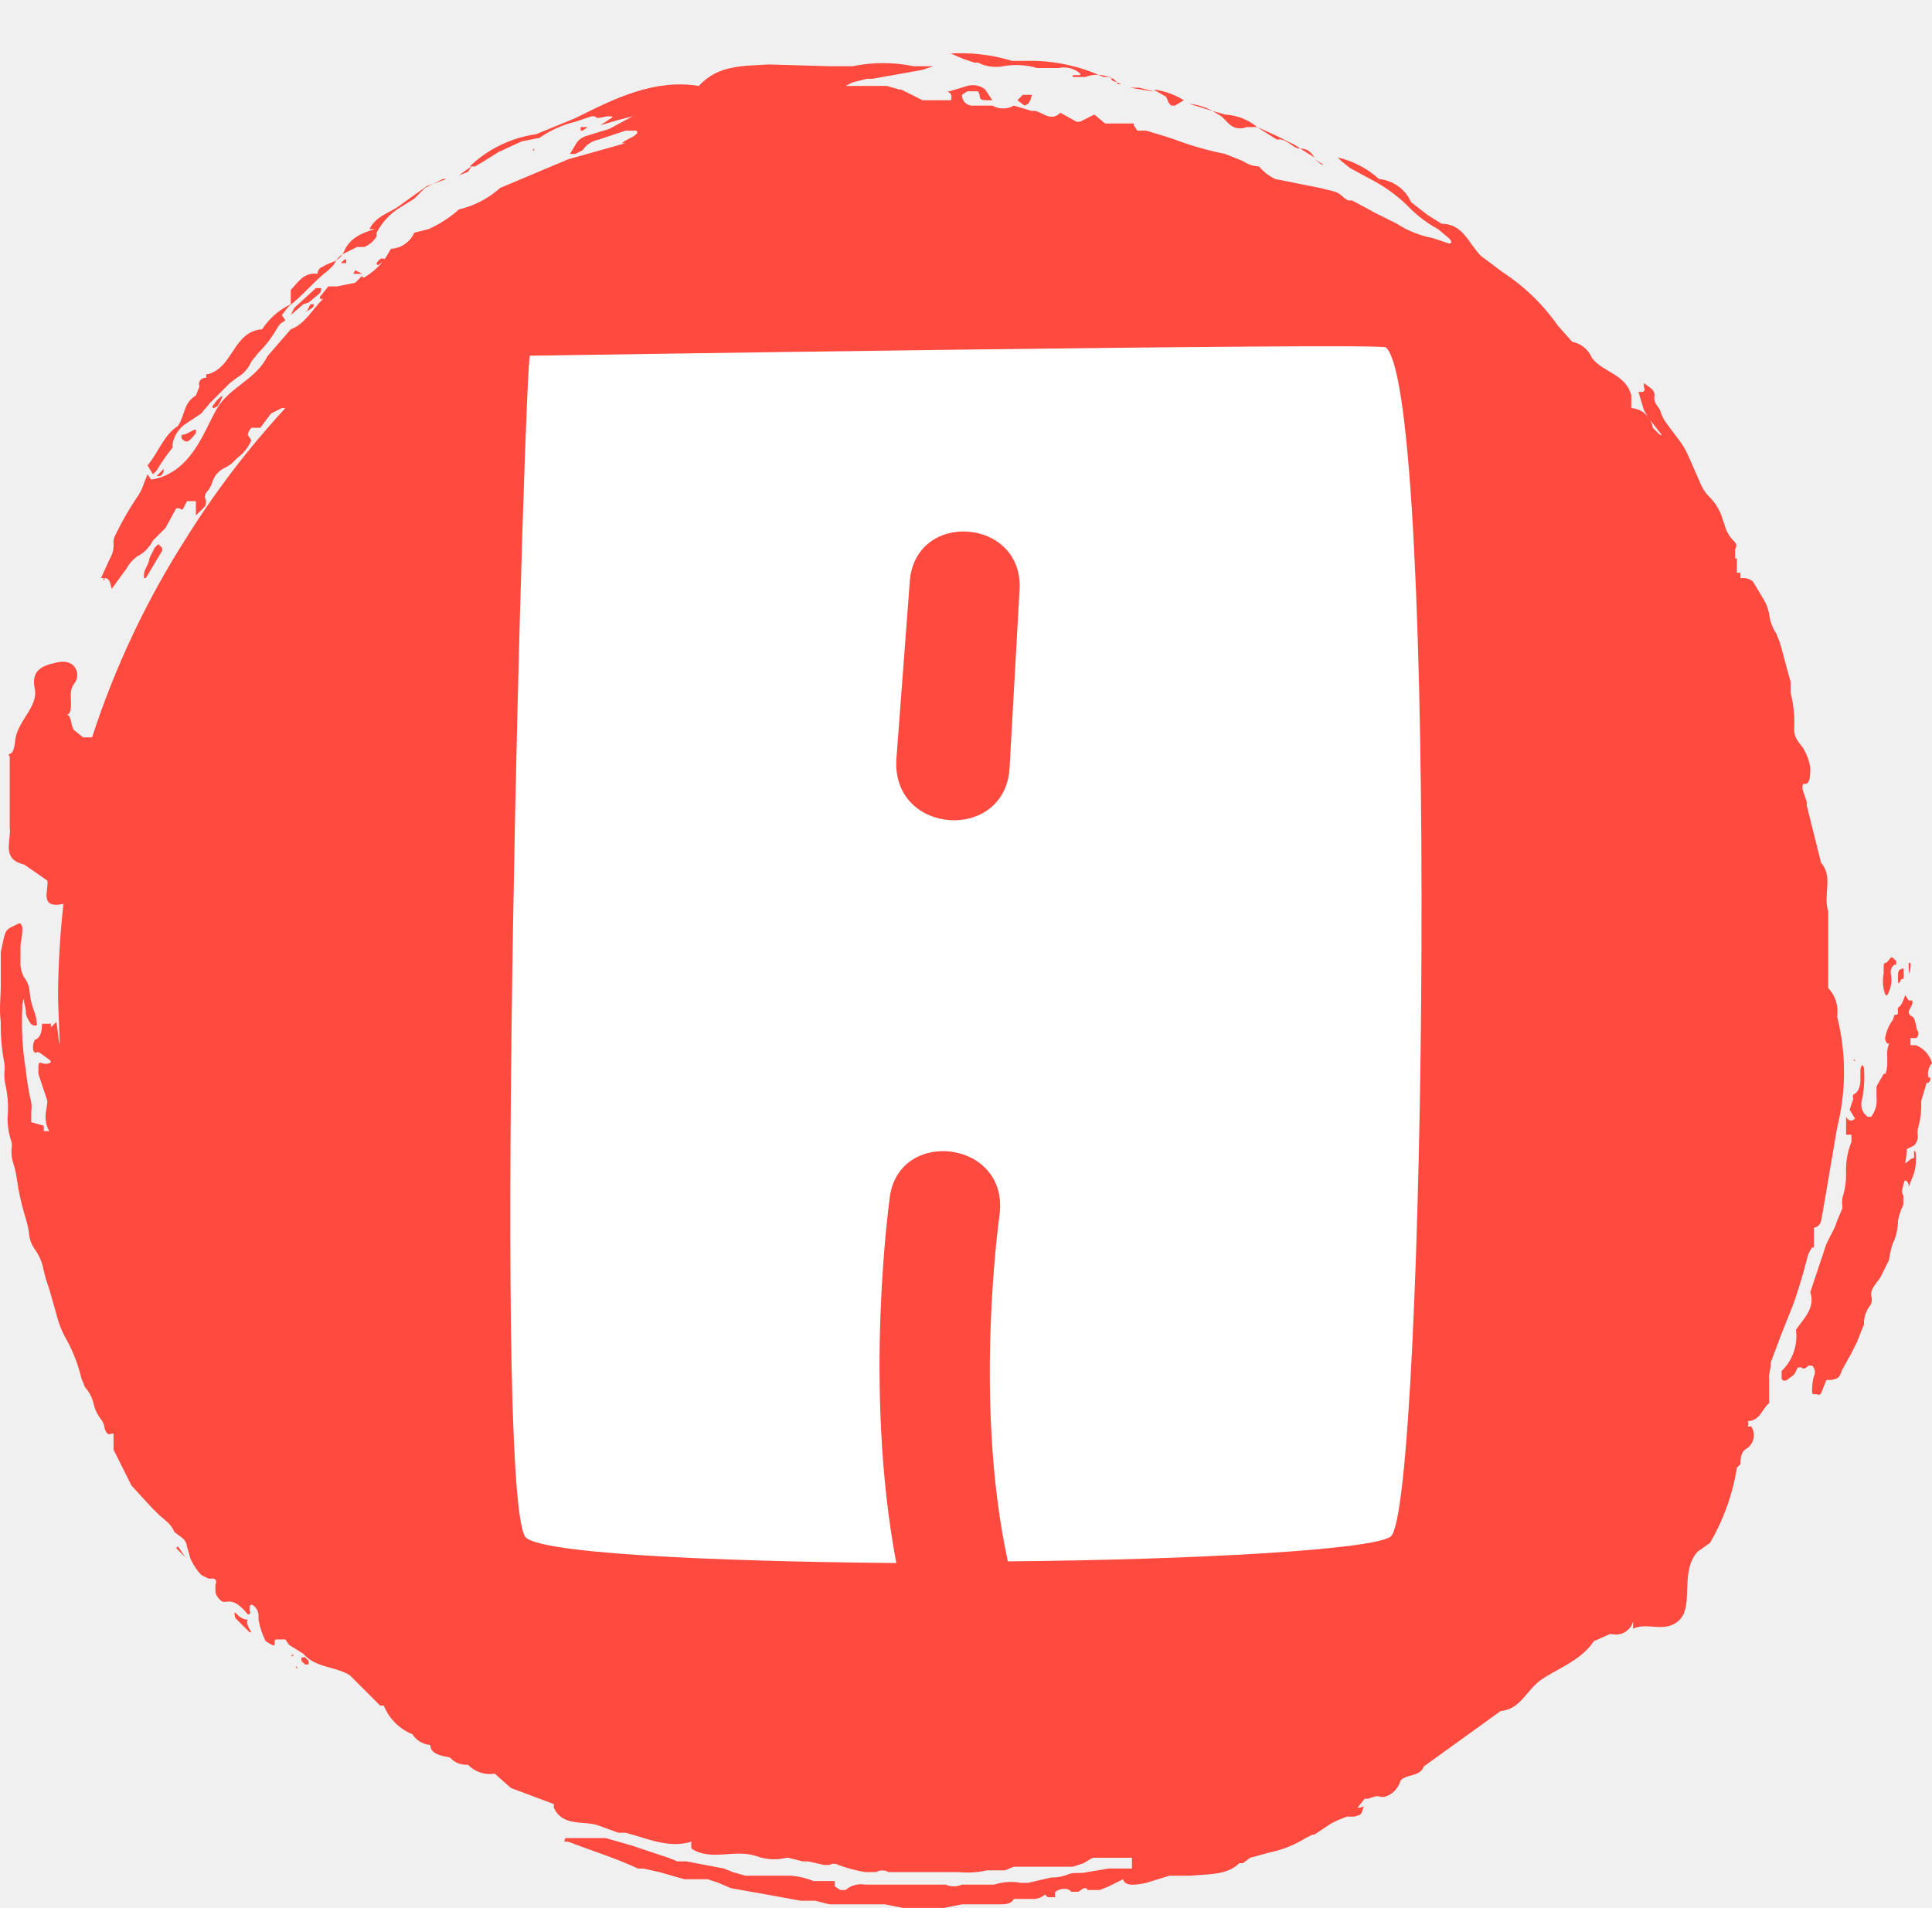
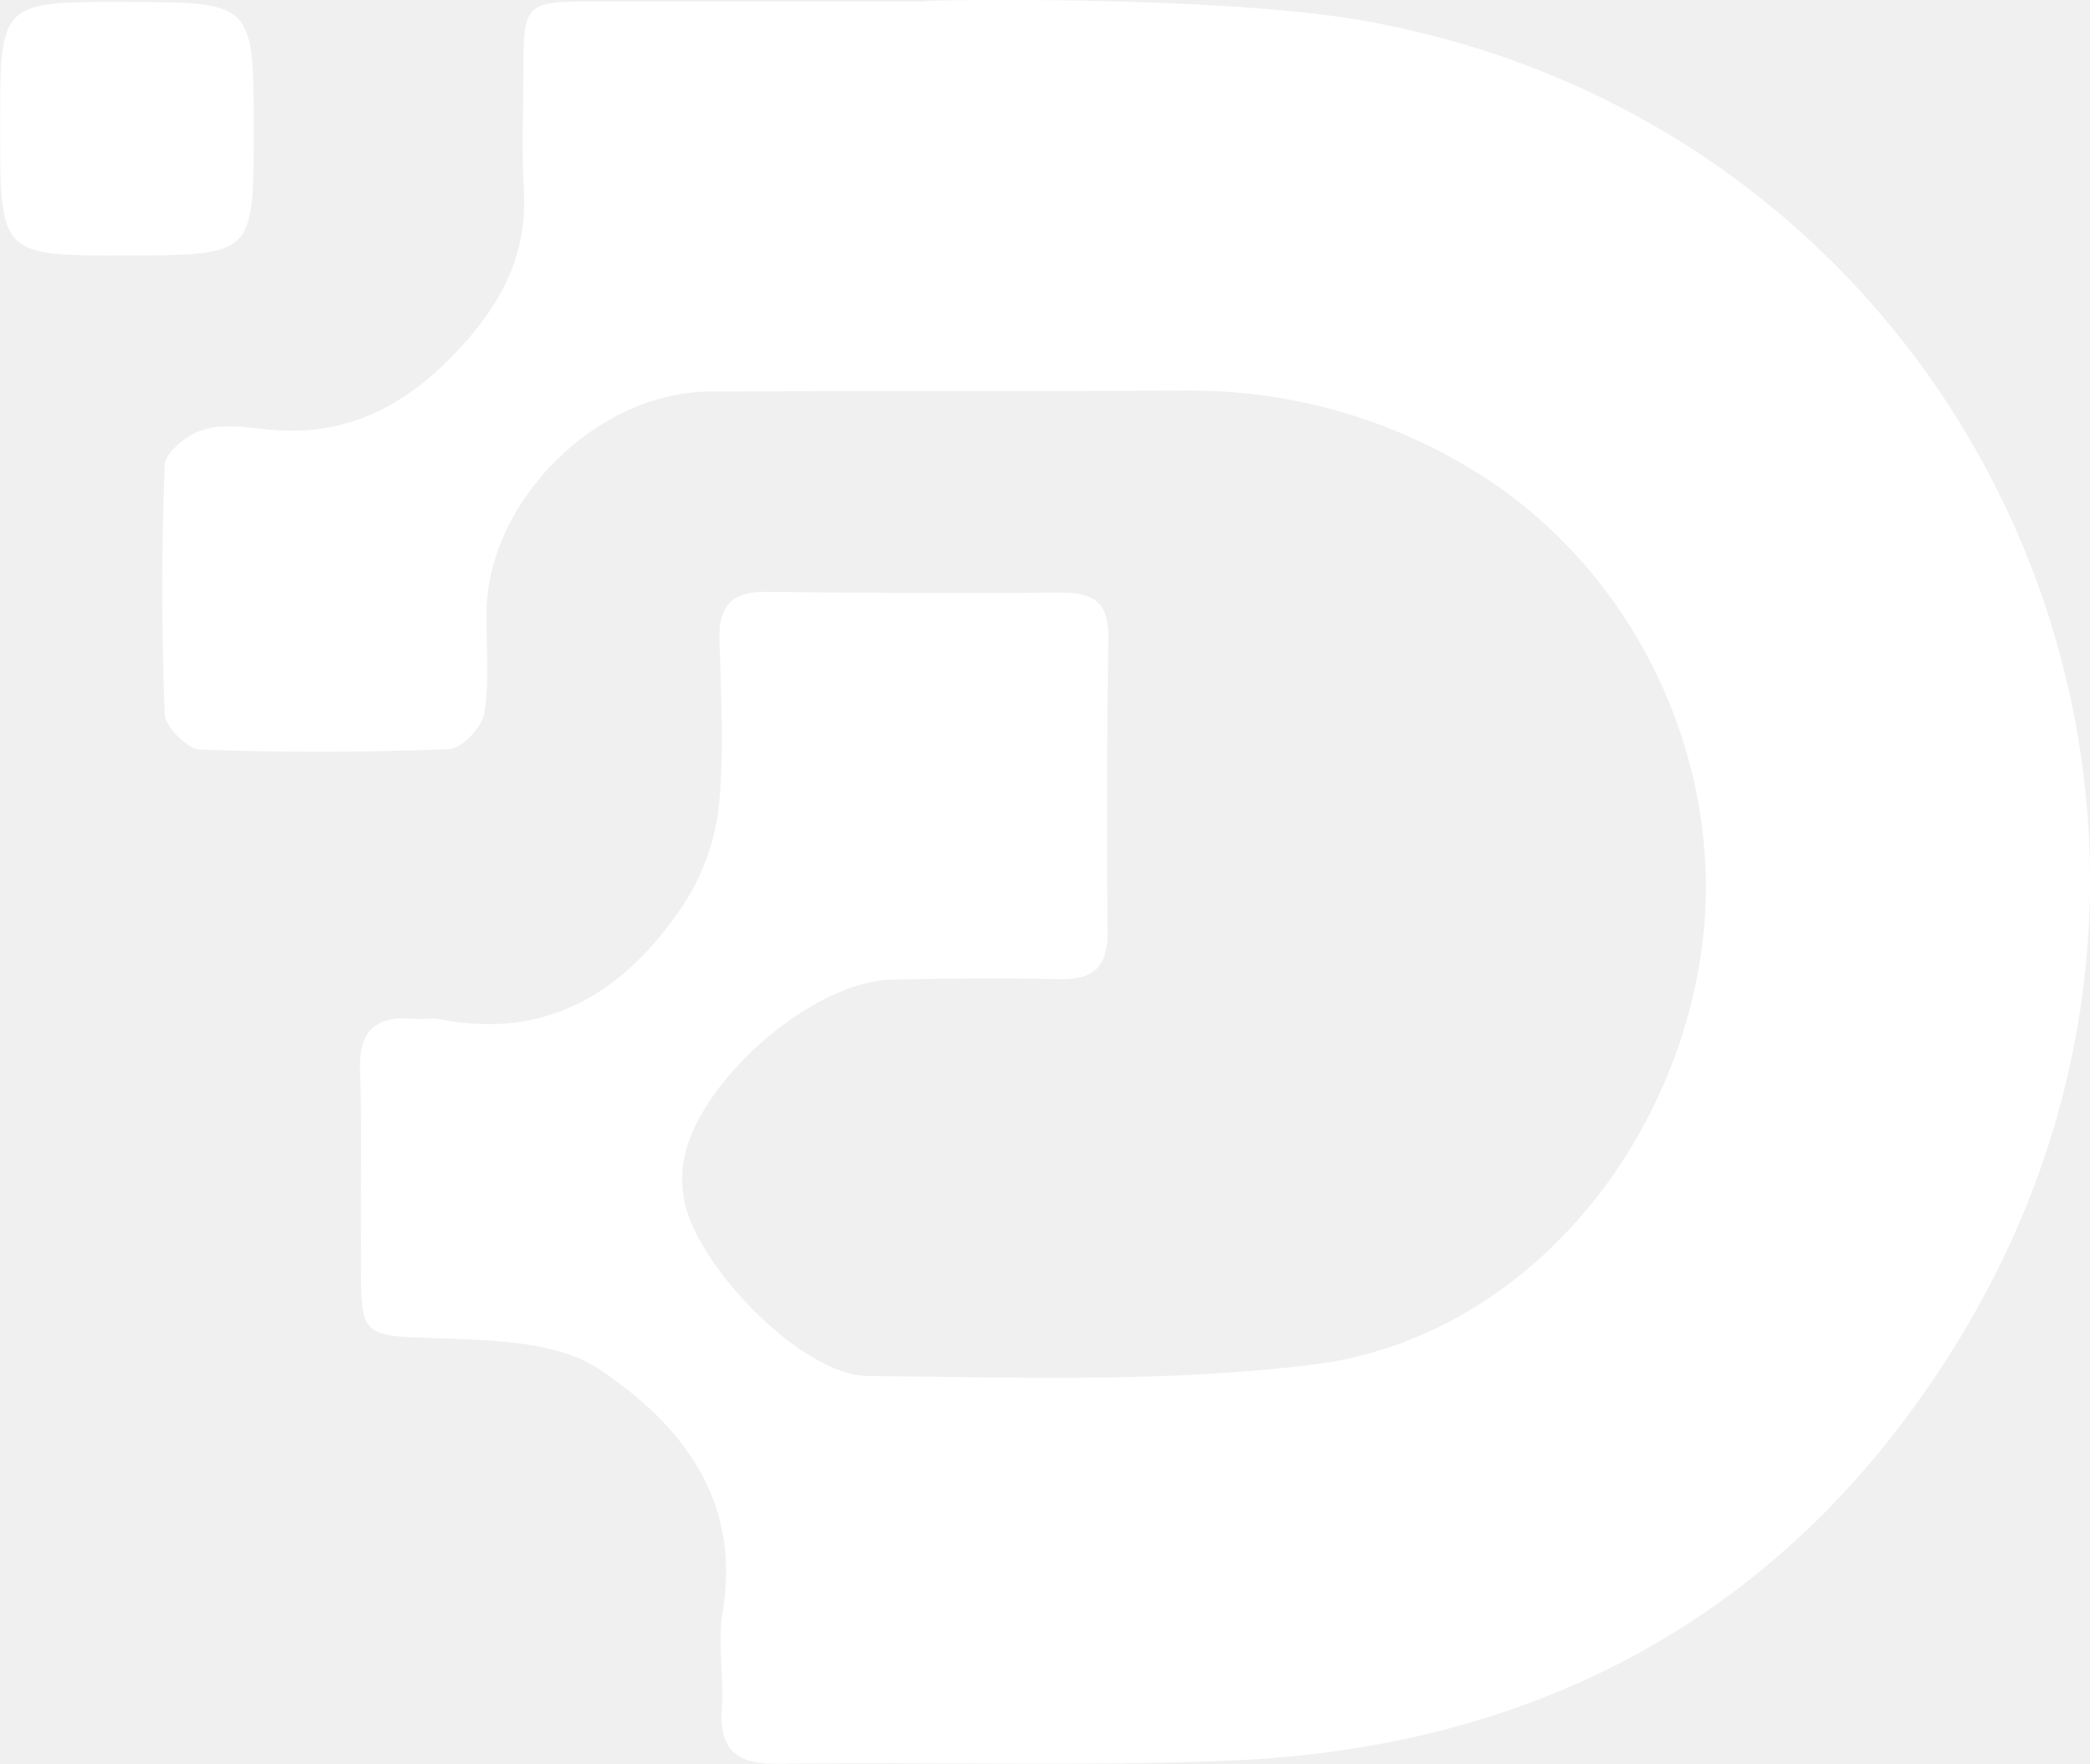
- <svg xmlns="http://www.w3.org/2000/svg" width="308.761" height="304.916" viewBox="0 0 106.008 104.687" class="css-1j8o68f" version="1.1" id="svg23">
-   <defs id="SvgjsDefs2684" />
-   <g id="SvgjsG2685" featurekey="rootContainer" transform="matrix(0.9820593,0,0,0.9820593,-0.05456052,0)" fill="#ff4a3f">
-     <g id="g17">
-       <path d="M19.8 15.3h.5l-.4-.2zm.5.1zm.8-.7c0 .1 0 .1.1.1l.4-.3c-.2-.1-.3-.1-.5.2zm.4-.2zm-4.1 2.3zm-.2.6l.3-.2c.1-.1.1-.2.1-.2h-.2l-.2.4c-.1-.1-.1 0 0 0zm2.2-2.9h-.1l-.2.2h.3zm-2.1 2.4l.6-.5c.1-.1.1-.2.1-.3h-.3l-1.2 1.1-.2.4.7-.6zm-1.1.8z" id="path3" />
-       <path d="M9.7 25v-.2a1.7 1.7 0 0 1 .7-1.1l.9-.6.5-.6.7-.7.4-.4.4-.3a1.9 1.9 0 0 0 .8-.9l.4-.5a5.9 5.9 0 0 0 1-1.3l.2-.3.3-.2-.2-.3.4-.5c.8-.6 1.4-1.4 2.2-2l.3-.3a1.4 1.4 0 0 1 .5-.6l.8-.4h.4a1.4 1.4 0 0 0 .7-.6V13a3.5 3.5 0 0 1 1.3-1.4l.8-.5.2-.2.4-.4 1-.5h.2l-1.1.4-1.4 1c-.6.5-1.4.6-1.8 1.4h.3c-.7.2-1.4.5-1.7 1.2s-.8.6-1.2.9a.4.4 0 0 0-.3.4c-.8-.1-1.1.5-1.5.9v.8a3.9 3.9 0 0 0-1.6 1.4c-1.6.1-1.6 2.1-3 2.5h-.1a.2.2 0 0 0 0 .2c-.3 0-.5.2-.4.5l-.2.5c-.7.4-.6 1.1-1 1.7-.8.5-1.1 1.5-1.7 2.2l.3.5.2-.2a11.6 11.6 0 0 1 .9-1.3zM53.9 3.3l.6.2h.2a2.2 2.2 0 0 0 1.4.2 4.1 4.1 0 0 1 1.9.1h1.2a1.4 1.4 0 0 1 1.2.3.1.1 0 0 1 0 .1H60a.1.1 0 0 0 0 .1h.7a1.8 1.8 0 0 1 1.3 0c.2 0 .1.1.2.2l.5.2h-.2c-.2-.4-.5-.4-.8-.4a9.7 9.7 0 0 0-4.3-.9h-.8A9.8 9.8 0 0 0 53 3h.2zm7.3 3.1zM50.3 4.7zm10.9 1.7h.2-.2zM19 14.7zm32.1-10zm17.6 2.2a.9.9 0 0 0 1 .2h.6a3.1 3.1 0 0 0-1.8-.7l-.7-.2.5.3zm-3.4-1.3c0 .1.1.2.2.3h.2l.5-.3a4.2 4.2 0 0 0-1.7-.6l.7.4zm7.4 2.7l.8.5c-.2-.3-.4-.5-.8-.5z" id="path5" />
-       <path d="M99 76.1l.6-1.6.6-1.5c.2-.5.6-1.8.8-2.6a1.7 1.7 0 0 1 .3-.7h.1v-1.1c.5-.1.4-.6.5-.9l.8-4.7a12.7 12.7 0 0 0 0-6.2 1.9 1.9 0 0 0-.5-1.6v-4.3c-.3-.9.3-1.9-.4-2.7L101 45a.4.4 0 0 0 0-.2l-.2-.6a.5.5 0 0 1 0-.4h.1c.3 0 .3-.5.3-.9a3 3 0 0 0-.4-1.1l-.3-.4a1.1 1.1 0 0 1-.2-.7 6.7 6.7 0 0 0-.2-2v-.6c-.2-.7-.4-1.5-.6-2.2l-.2-.5a2.5 2.5 0 0 1-.4-1.1 2.5 2.5 0 0 0-.3-.8l-.6-1a.8.8 0 0 0-.6-.2h-.1V32h-.2v-.8H97V31a.4.4 0 0 0 0-.1v-.2c.1-.2.1-.3-.1-.5a1.8 1.8 0 0 1-.4-.6l-.2-.6a2.9 2.9 0 0 0-.7-1.2 2.2 2.2 0 0 1-.5-.7l-.7-1.6a4.3 4.3 0 0 0-.6-1l-.6-.8a2.4 2.4 0 0 1-.4-.8l-.2-.3a.6.6 0 0 1-.1-.5.5.5 0 0 0-.2-.4l-.4-.3v.2c.1.2 0 .3-.1.3h-.2l.3 1 .3.5.7.9h-.1l-.2-.2-.2-.2a1.3 1.3 0 0 0-1.2-1.1v-.7c-.3-1.2-1.6-1.3-2.2-2.1a1.5 1.5 0 0 0-1.1-.9l-.8-.9a11.3 11.3 0 0 0-3.1-3l-.8-.6-.4-.3c-.7-.7-1-1.8-2.2-1.8l-.8-.5-.9-.7a2.2 2.2 0 0 0-1.8-1.3 5.1 5.1 0 0 0-2.3-1.2l.2.2.5.4 1.3.7a8.5 8.5 0 0 1 2.1 1.6 6.8 6.8 0 0 0 1.5 1.1l.6.5c.1.1.2.2.1.3H81l-.9-.3a5.6 5.6 0 0 1-2-.8l-1.2-.6-1.3-.7h-.2c-.3-.1-.4-.4-.8-.5l-.8-.2-2.5-.5a2.6 2.6 0 0 1-.9-.7 1.7 1.7 0 0 1-.9-.3l-1-.4a18.1 18.1 0 0 1-2.8-.8l-.6-.2-1-.3h-.5l-.2-.3v-.1h-1.6l-.6-.5-.4.2-.4.2h-.2l-.9-.5c-.6.6-1.1-.2-1.6-.1l-1-.3a1.2 1.2 0 0 1-1.2 0h-1.2a.6.6 0 0 1-.5-.6l.3-.2h.6a.7.7 0 0 1 .1.3c0 .2.2.2.5.2h.2l-.4-.6a1.1 1.1 0 0 0-1-.2l-1 .3H53c.3.2.2.3.2.5h-1.6l-.4-.2-.8-.4h-.1l-.7-.2h-2.3l.4-.2.8-.2h.3l1.7-.3 1.1-.2.6-.2h-1.1a8.4 8.4 0 0 0-3.4 0h-1.3L43 3.6c-1.4.1-2.8 0-3.9 1.2-2.5-.4-4.7.7-6.9 1.8l-2.2.9a6.7 6.7 0 0 0-3.7 1.8h.3l.5-.3.8-.5 1.3-.6 1-.2a6 6 0 0 1 2-.9l.9-.3h.2c.1.2.5 0 .7 0h.2c.1 0 .1.1 0 .1l-.6.4 1-.3.8-.2-1.3.7-1.3.4a1 1 0 0 0-.6.5l-.3.5h.3l.4-.2a1.4 1.4 0 0 1 .9-.6l1.5-.5h.5a.1.1 0 0 1 .1.2c-.2.2-.6.3-.8.5h.2l-3.2.9-3.8 1.6a5.2 5.2 0 0 1-2.3 1.2 6.6 6.6 0 0 1-1.7 1.1l-.8.2a1.5 1.5 0 0 1-1.3.9l-.3.5a3.7 3.7 0 0 1-1.2 1.1h-.1v-.1l-.2.2-.2.2-1 .2h-.5l-.4.5c-.1.1-.1.2 0 .2h.1c-.6.6-1 1.4-1.8 1.7L15 19.9c-.6 1.2-1.8 1.6-2.6 2.6s-1.4 3.9-3.9 4.3l-.2-.3-.2.5a2.7 2.7 0 0 1-.4.8 16.9 16.9 0 0 0-1.2 2.1.8.8 0 0 0-.1.5 1.4 1.4 0 0 1-.2.8l-.5 1.1h.2c.3 0 .3.3.4.6l.8-1.1a2.2 2.2 0 0 1 .6-.7 2 2 0 0 0 .9-.9l.3-.3.4-.4.6-1.1h.2c.1.1.1.1.2 0l.2-.4h.5v.8l.5-.5a.5.5 0 0 0 0-.5.4.4 0 0 1 .1-.3 1.5 1.5 0 0 0 .3-.5 1.3 1.3 0 0 1 .8-.9l.3-.2.3-.3a2.4 2.4 0 0 0 .8-1l-.2-.3c0-.1.1-.3.2-.4h.5l.6-.8.6-.3h.2a48.8 48.8 0 0 0-5.5 7.2h-.1.1a48.4 48.4 0 0 0-5.3 11.2h-.5l-.5-.4c-.2-.2-.1-.7-.4-.9h.1c.3-.5-.1-1.2.3-1.7s.1-1.4-.9-1.2-1.5.5-1.3 1.5-1 1.8-1.1 2.9-.5.5-.3.9v3.9c.1.8-.5 1.8.8 2.1l1.3.9c.1.5-.5 1.6.9 1.3a49.2 49.2 0 0 0-.3 5c0 1.1.1 2.2.1 3.3v-.4c-.1-.4-.1-.8-.2-1.3l-.3.3v-.2h-.5c0 .5-.1.8-.4.9a.9.9 0 0 0-.1.5c0 .1.1.3.2.2s.4.2.7.4-.2.3-.4.2-.2.1-.2.3v.3l.5 1.5c0 .3-.1.6-.1.9a1.7 1.7 0 0 0 .2.8h-.3v-.3l-.7-.2v-.6a1.5 1.5 0 0 0 0-.5 14.6 14.6 0 0 1-.3-1.8 16.6 16.6 0 0 1-.2-3.5.9.9 0 0 1 .1-.5v.2a2.9 2.9 0 0 1 .1.5.8.8 0 0 0 .1.4c.1.2.2.4.4.4s.1-.1.1-.2a2.1 2.1 0 0 0-.1-.5 4.2 4.2 0 0 1-.3-1.3 1.5 1.5 0 0 0-.3-.7 1.6 1.6 0 0 1-.2-.9v-.8c0-.3.1-.6.1-.9a.5.5 0 0 0-.1-.4h-.1c-.8.4-.7.2-1 1.6V55c0 .7-.1 1.4 0 2.1a10.8 10.8 0 0 0 .2 2.3 1.8 1.8 0 0 1 0 .5 3.1 3.1 0 0 0 .1.9 5.9 5.9 0 0 1 .1 1.3 3.9 3.9 0 0 0 .2 1.7 1.2 1.2 0 0 1 0 .4 2.1 2.1 0 0 0 .1.8 4.9 4.9 0 0 1 .2.9 14 14 0 0 0 .5 2.2 5 5 0 0 1 .2 1 1.7 1.7 0 0 0 .3.7 2.9 2.9 0 0 1 .5 1.2 8.5 8.5 0 0 0 .3 1l.4 1.4a5.4 5.4 0 0 0 .6 1.5 8.5 8.5 0 0 1 .8 2.1l.2.5a2.1 2.1 0 0 1 .5 1 2.1 2.1 0 0 0 .4.8 1 1 0 0 1 .2.5c.1.3.2.4.4.3h.1v.9l.5 1 .5 1 1.1 1.2.4.4c.3.3.7.5.9 1l.4.3a.7.7 0 0 1 .3.5l.2.7a3.3 3.3 0 0 0 .6.9l.4.2h.3a.2.2 0 0 1 .1.3 2.5 2.5 0 0 0 0 .5.9.9 0 0 0 .4.5h.2c.4-.1.8.2 1.2.7h.1c0-.1.1-.1 0-.2v-.2c0-.1.1-.2.2-.1a.7.7 0 0 1 .3.6v.2a4.3 4.3 0 0 0 .4 1.2c.5.3.5.3.5.1s0-.2.2-.2h.4l.2.3.8.5c.7.8 1.8.7 2.6 1.2l1.7 1.7h.2a2.9 2.9 0 0 0 1.6 1.6 1.3 1.3 0 0 0 1 .6c0 .5.6.6 1.1.7a1.2 1.2 0 0 0 .8.4h.2a1.7 1.7 0 0 0 1.5.5l.9.8 2.4.9v.2c.5 1.1 1.7.7 2.5 1l1.1.4h.4c1.2.3 2.4.9 3.7.5a.7.7 0 0 0 0 .4c1.1.7 2.4 0 3.6.4a2.9 2.9 0 0 0 1.7.1h.1l.8.2h.3l.9.2h.3a.5.5 0 0 1 .5 0 7.9 7.9 0 0 0 1.5.4h.6a.7.7 0 0 1 .7 0h3.9a5 5 0 0 0 1.6-.1h1l.5-.2H60l.6-.2.5-.3h2.2v.6H62l-1.2.2c-.4.1-.7 0-1 .1a2.4 2.4 0 0 1-1 .2l-1.3.3h-.4a3.1 3.1 0 0 0-1.5.1h-1.8a1.1 1.1 0 0 1-.9 0h-4.5a1.3 1.3 0 0 0-1.1.3H47l-.3-.2v-.3h-1.2a4.1 4.1 0 0 0-1.3-.3h-2.5l-.7-.2-.5-.2-2.1-.4h-.5l-.5-.2-2.1-.7-1.4-.4h-2.2c-.1 0-.1.1-.1.2h.2c1.3.5 2.6.9 3.9 1.5h.3l.9.2 1.4.4h1.3l.6.2.7.3 1.7.3 1.1.2 1.1.2h.8l.8.2h3.1l1 .2h2.3l1-.2H56c.4 0 .6-.1.7-.3h1a1 1 0 0 0 .8-.3c-.1.1 0 .1.1.2h.4v-.2c0-.1 0-.1.2-.2s.6-.1.7.1h.4l.3-.2c.2 0 .2 0 .2.1h.7l.5-.2.8-.4c.1.3.4.4 1.3.2l1.3-.4h1.2c.9-.1 2 0 2.7-.7h.2l.4-.3 1.1-.3a6.1 6.1 0 0 0 2-.8l.4-.2h.1l.9-.6.4-.2.5-.2h.4c.4-.1.4-.1.5-.4s0-.1-.2-.1h-.1l.4-.5h.2c.3-.1.5-.2.7-.1h.2a1.3 1.3 0 0 0 .9-.9c.3-.4 1.1-.2 1.3-.8l4.3-3.1c1.1-.1 1.4-1.1 2.2-1.7s2.3-1.1 3-2.2l.9-.4h.1a1 1 0 0 0 1.2-.7v.4c.8-.4 1.8.3 2.6-.5s0-2.7 1-3.8l.7-.5a12.1 12.1 0 0 0 1.5-4.2l.2-.2c0-.3 0-.7.4-.9a.9.9 0 0 0 .2-1.2h-.2a.3.3 0 0 0 0-.3c.7 0 .8-.7 1.2-1V77a.5.5 0 0 1 0-.2 3.8 3.8 0 0 0 .1-.7zM5.9 32.2z" id="path7" />
-       <path d="M26.4 9.3l-.3.2-.4.3.5-.2zm6.1-2h.1l.3-.2h-.4zm-2.6 1l-.1.1h.1v-.1zm-1.5 1.4zm1.3-.2zm-6.3 3.1zM9.2 26.2l-.4.4H9a.4.4 0 0 0 .2-.4zm3-3.5a2.1 2.1 0 0 0 .3-.6 1.5 1.5 0 0 0-.5.5c-.1.1-.1.2 0 .2zM11 24.2V24c-.2 0-.5.3-.8.3v.2c.3.3.4.2.8-.3zm3 66.2zM73.9 9.2h.1l-.5-.3zm-2.5-1.4c.5-.1.8.4 1.2.5h.1l-.3-.2-1-.5-1.1-.5.3.2zM52.8 3.1zm11.7 2h-.1l-1.2-.2h.5zm2 .7l1.3.4a3.3 3.3 0 0 0-1.3-.4zm-9 0a1 1 0 0 0 .2-.5h-.5l-.3.3.4.3zm9 1.6zM49.9 4.2zm2.9.7zM48.5 4zm13.8 2.1a.5.5 0 0 0 0 .1zm44.8 52.3h-.3V58h.3c.1 0 .2-.3.1-.4s-.1-.7-.3-.8a.3.3 0 0 1-.2-.3l.2-.4a.4.4 0 0 0 0-.2h-.2l-.2-.3c-.1.3-.2.6-.4.7a.5.5 0 0 0 0 .2c0 .1 0 .2-.1.2h-.1a1.1 1.1 0 0 1-.1.3 2.3 2.3 0 0 0-.4.9.4.4 0 0 0 .1.4h.1a1.7 1.7 0 0 0-.1.8v.4a1.8 1.8 0 0 1-.1.5h-.1l-.4.7v.6a1.5 1.5 0 0 1-.3 1.1h-.2l-.2-.2a.9.9 0 0 1-.1-.8 6.5 6.5 0 0 0 .1-1.7c0-.1-.1-.2-.1-.2a.5.5 0 0 0-.1.3v.6c0 .2-.1.6-.3.7s-.1.2-.1.3l-.2.6.3.5c-.2.2-.4.1-.5-.1v1h.3v.4a4.2 4.2 0 0 0-.3 1.4 3.3 3.3 0 0 0 0 .4 4 4 0 0 1-.2 1.3 2 2 0 0 0 0 .6l-.3.7a3.2 3.2 0 0 1-.3.7l-.3.6-.9 2.7c.3.9-.4 1.5-.8 2.1a2.7 2.7 0 0 1-.8 2.3v.4c0 .1.1.2.3.1l.4-.3.2-.4h.2c.1.1.2.1.4-.1h.2a.5.5 0 0 1 .1.6 2.9 2.9 0 0 0-.1.8c0 .1 0 .2.1.2h.2c.1.1.2 0 .3-.3l.2-.5h.3c.4-.1.4-.1.6-.6l.5-.9.3-.6.4-1a1.6 1.6 0 0 1 .3-1 .6.6 0 0 0 .1-.6c0-.2 0-.3.2-.6l.3-.4.5-1a4.7 4.7 0 0 1 .2-.9 3 3 0 0 0 .3-1.3 3.8 3.8 0 0 1 .3-.9v-.5c-.1-.2-.1-.2 0-.6s.1-.2.2-.2a.4.4 0 0 1 .1.3l.2-.5a2.3 2.3 0 0 0 .2-.9v-.3c0-.1 0-.3-.1-.3v.4c-.2 0-.3.2-.5.3a6.4 6.4 0 0 0 .1-.8l.4-.2a.7.7 0 0 0 .2-.6 1.4 1.4 0 0 1 0-.3 4.8 4.8 0 0 0 .2-1.4v-.2l.3-1h.1a.3.3 0 0 0 .1-.3h-.1a.9.9 0 0 1 .2-.8 1.5 1.5 0 0 0-.9-1zm-1.2 7.8zm-.2-9.9zm0 0zM9.1 30.8a.3.3 0 0 0 0-.2l-.2-.2-.2.2-.3.6c0 .3-.3.6-.3.9v.2h.1zm96.3 24.8h.1a1.7 1.7 0 0 0 .2-1.2.5.5 0 0 1 .2-.5h.1v-.2l-.2-.2h-.1c-.1.1-.2.3-.3.3s-.1.1-.1.3v.3a2.2 2.2 0 0 0 .1 1.2zM13.2 90.1c-.1 0 0 .2 0 .3l.8.8h.1c-.2-.3-.3-.6-.2-.7a.9.9 0 0 1-.5-.2zm.8.3zm92.3-35.7h.1a2 2 0 0 0 0-.6c-.3.1-.3.1-.3.6s.1.1.2 0z" id="path9" />
-       <path d="M106.7 62a.6.6 0 0 0 .1-.5c0-.1-.1-.2-.1-.1h-.2v.2c0 .4.1.5.2.4zm.1-8.2h-.1v.6a1 1 0 0 0 .1-.6zM17.1 92.6h-.2v.2l.2.2h.2v-.2zm86.6-33.3c0-.1 0-.1-.1-.1zM9.9 86.5l.5.5-.4-.6z" id="path11" />
-       <circle cx="10.5" cy="87.1" transform="rotate(-24.8 10.4 87.159)" id="circle13" />
-       <path d="M9.7 30.1h-.1v.2-.2h.1zm83.2-6.6l-.2-.3h-.1zm-14.7 77.1zM5.9 32.2zm-.1.2a.3.3 0 0 0 .1-.2v.2zm1.9-4.9zM61.5 2.4zm42.8 58.2v.1-.1zM16.4 92.5h-.1c.1.1.2 0 .1-.1zm.2.7h.1l-.1-.1v.1zm73.9-71.3zm15.2 34.4zM14.6 91.7zm92.1-37zm-.8 11.4zM34.6 0z" id="path15" />
-     </g>
-   </g>
-   <g id="SvgjsG2686" featurekey="nameFeature-0" transform="matrix(2.284354,0,0,2.284354,27.98006,-5.60952)" fill="#ffffff">
-     <path d="M9.6 16.48 l-0.32 4.24 c-0.08 1.8 2.6 1.96 2.72 0.2 l0.24 -4.28 c0.12 -1.76 -2.56 -1.96 -2.64 -0.16 z M0.48 11 l0 0 c0.04 0 20.48 -0.32 20.56 -0.2 c1.28 1.12 0.96 27.8 0.12 28.56 c-0.4 0.32 -4.64 0.56 -9.2 0.6 c-0.84 -3.84 -0.2 -8.32 -0.2 -8.32 c0.24 -1.8 -2.44 -2.12 -2.64 -0.4 c0 0.04 -0.64 4.52 0.16 8.76 c-4.56 -0.04 -8.68 -0.24 -8.92 -0.64 c-0.8 -1.44 0 -28.28 0.12 -28.36 z" id="path20" />
-   </g>
+ <svg xmlns="http://www.w3.org/2000/svg" id="Camada_1" data-name="Camada 1" viewBox="0 0 328.44 277.17">
+   <defs>
+     <style>.cls-1{fill:#fff;}</style>
+   </defs>
+   <path class="cls-1" d="M455.28,260.57c96.16,16.57,145,122.82,94.87,206.35-25.84,43.06-65.44,65.27-115.76,67.21-23.43.91-46.92.12-70.38.47-6.57.09-9.32-2.11-8.88-8.74.33-5-.69-10.22.13-15.14,2.92-17.58-6.39-29.4-19.36-38.1-5.8-3.9-14.49-4.47-21.94-4.77-17-.66-15.41.83-15.54-15.77-.07-8.78.18-17.57-.15-26.34-.24-6.32,2.47-8.8,8.57-8.19,1.32.13,2.71-.2,4,.05,16.43,3.23,28.43-3.94,37.39-16.74a36,36,0,0,0,6.32-15.73c1-8.92.46-18.06.2-27.1-.15-5.48,2-7.68,7.5-7.6q23.19.3,46.39.13c5,0,7.29,1.67,7.22,6.95q-.35,23.14-.12,46.3c.07,5.54-2.17,7.62-7.59,7.49-8.8-.2-17.6-.14-26.4.08-12.63.32-30.79,16.35-32.68,28.75a18.31,18.31,0,0,0,.07,5.53c1.64,10.38,18.5,27.93,28.89,28,23.39.21,47,1.08,70.14-1.81C478.83,468,503,441.3,508.65,409.51c5.44-30.54-9.47-62.81-36.13-78.58a84.42,84.42,0,0,0-44.14-12.11c-25.06.1-50.12,0-75.19.14-17.68.1-34.79,17.08-35.05,34.59-.08,5.32.51,10.73-.33,15.93-.35,2.21-3.51,5.58-5.5,5.66-13,.54-26.13.56-39.17.08-2-.08-5.5-3.57-5.57-5.59q-.76-19.53,0-39.09c.08-2,3.43-4.7,5.8-5.5,2.88-1,6.36-.57,9.52-.2,12.77,1.53,22.39-3.31,31.05-12.68,6.81-7.36,10.65-15,10.06-25-.34-5.83-.09-11.7-.07-17.56,0-11.92.05-11.93,11.6-11.94h51.19C386.75,257.34,432.89,256.71,455.28,260.57Z" transform="translate(-241.69 -257.43)" />
+   <path class="cls-1" d="M261.71,297.58c-20,.05-20,.05-20-20.31,0-19.58,0-19.58,19.86-19.53s20,0,20,20.15C281.56,297.52,281.56,297.52,261.71,297.58Z" transform="translate(-241.69 -257.43)" />
</svg>
